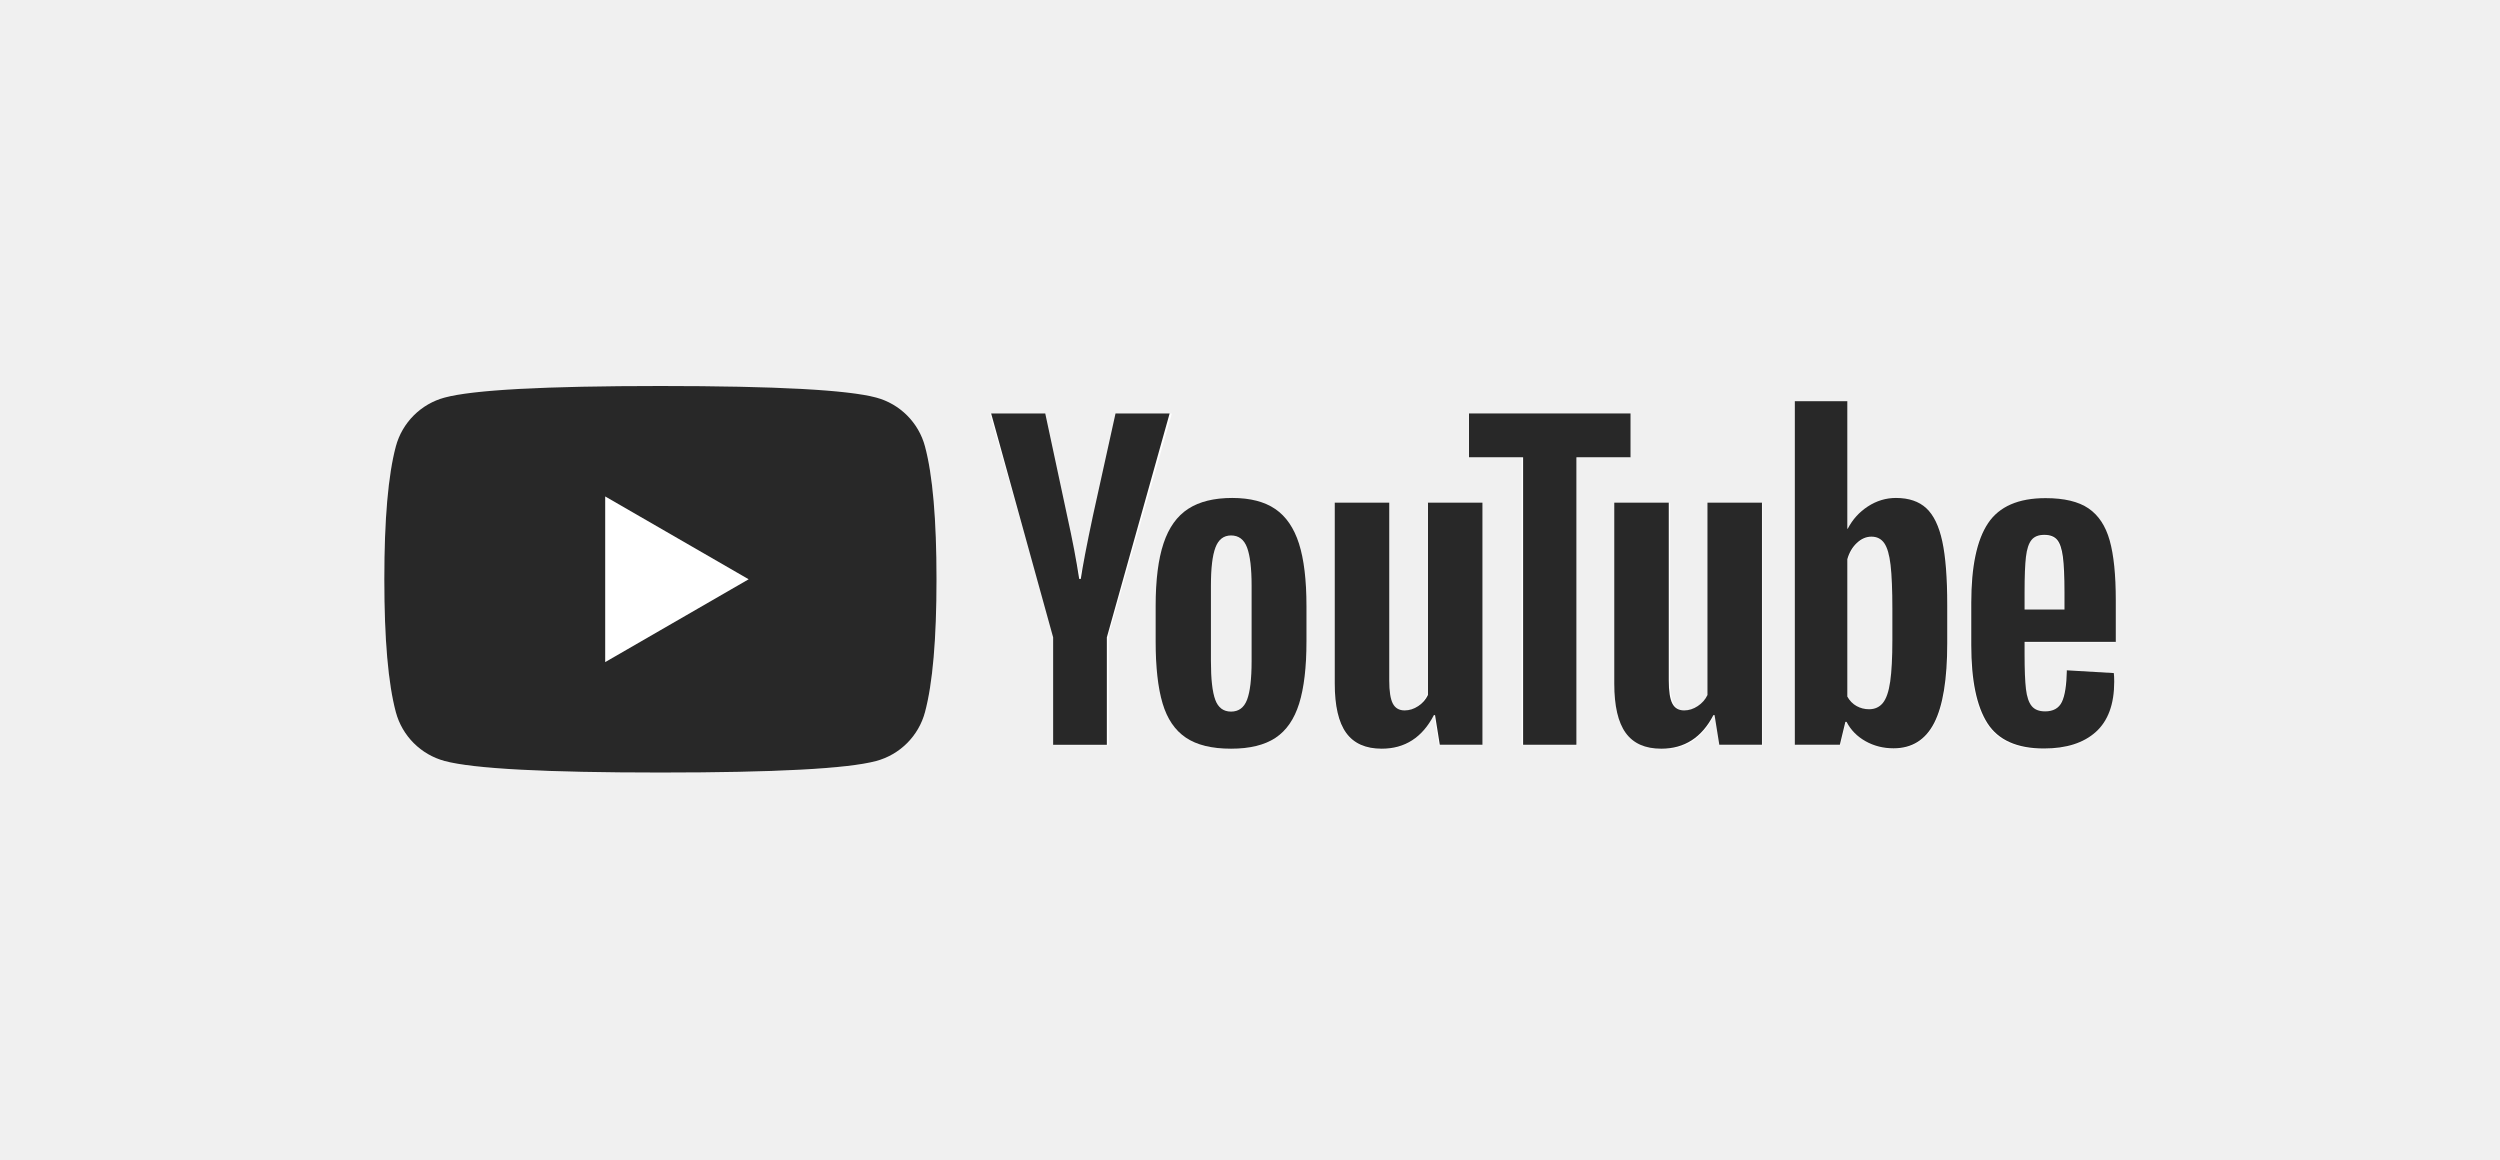
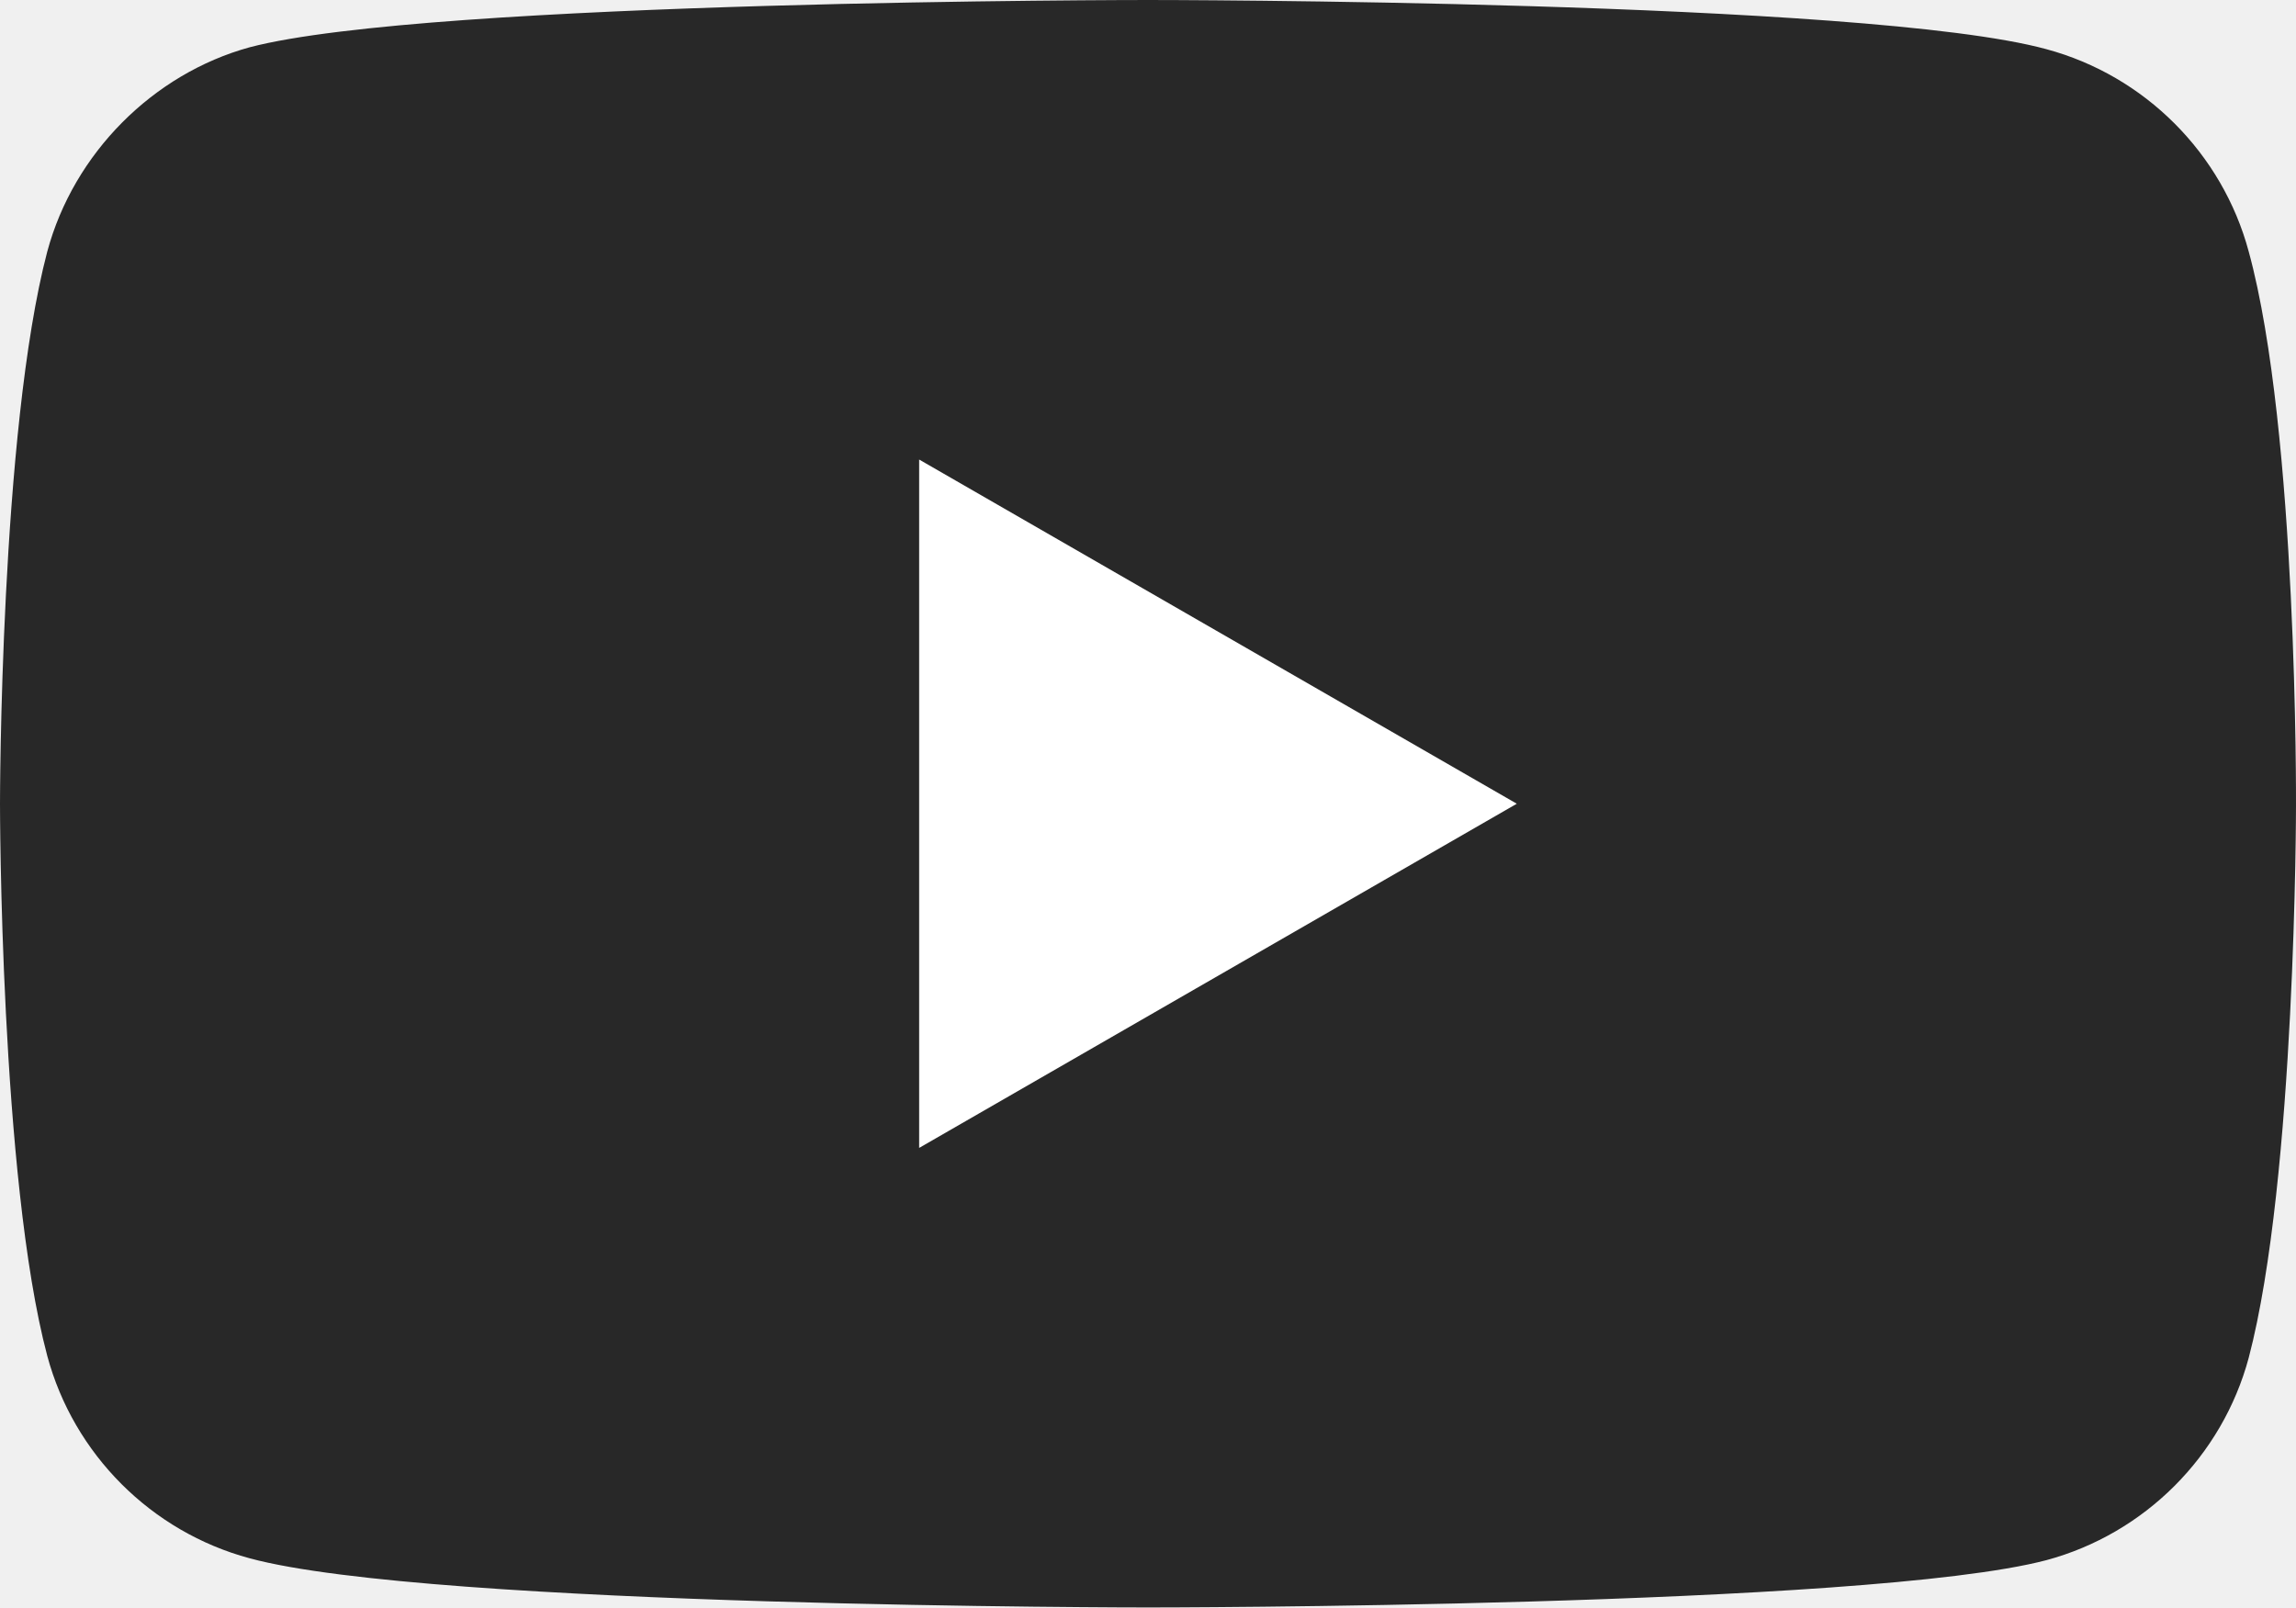
- <svg xmlns="http://www.w3.org/2000/svg" version="1.2" baseProfile="tiny-ps" viewBox="0 0 1650 765" width="1650" height="765">
-   <style>
- 		tspan { white-space:pre }
- 		.shp0 { fill: #ffffff } 
- 		.shp1 { fill: #282828 } 
- 	</style>
-   <g id="Layer 1">
-     <path id="&lt;Compound Path&gt;" fill-rule="evenodd" class="shp0" d="M618.1 382.32C618.1 421.86 615.56 451.1 610.49 470.04C606.3 485.73 593.95 498.07 578.27 502.27C559.32 507.34 511.85 509.88 435.88 509.88C359.9 509.88 312.43 507.34 293.49 502.27C277.81 498.07 265.46 485.73 261.26 470.04C256.19 451.1 253.65 421.86 253.65 382.32C253.65 342.79 256.19 313.55 261.26 294.6C265.46 278.92 277.81 266.57 293.49 262.38C312.43 257.3 359.9 254.76 435.88 254.76C511.85 254.76 559.32 257.3 578.27 262.38C593.95 266.57 606.3 278.92 610.49 294.6C615.56 313.55 618.1 342.79 618.1 382.32ZM494.11 382.32L399.43 327.65L399.43 436.99L494.11 382.32Z" />
-     <path id="&lt;Compound Path&gt;" class="shp0" d="M695.48 419.21L653.26 272.99L689.23 272.99L705.39 347.27L707.99 359.26C709.56 365.52 710.95 371.69 712.16 377.77L713.47 377.77L720.5 347.01L737.97 272.99L773.41 272.99L731.71 419.21L731.71 491.92L695.48 491.92L695.48 419.21Z" />
-     <path id="&lt;Compound Path&gt;" fill-rule="evenodd" class="shp0" d="M782.67 486.97C775.46 482.11 770.33 474.55 767.29 464.3C764.25 454.05 762.73 440.41 762.73 423.38L762.73 400.18C762.73 382.98 764.46 369.17 767.94 358.74C771.42 348.31 776.84 340.72 784.23 335.93C791.62 331.16 801.3 328.77 813.29 328.77C825.11 328.77 834.57 331.2 841.7 336.07C848.82 340.93 854.04 348.53 857.34 358.87C860.64 369.21 862.29 382.98 862.29 400.18L862.29 423.38C862.29 440.41 860.68 454.09 857.47 464.43C854.25 474.77 849.04 482.33 841.83 487.1C834.62 491.88 824.85 494.27 812.51 494.27C799.83 494.27 789.88 491.83 782.67 486.97ZM823.07 461.95C825.06 456.74 826.06 448.23 826.06 436.41L826.06 386.63C826.06 375.16 825.06 366.78 823.07 361.48C821.07 356.18 817.55 353.53 812.51 353.53C807.64 353.53 804.21 356.18 802.22 361.48C800.22 366.78 799.22 375.16 799.22 386.63L799.22 436.41C799.22 448.23 800.17 456.74 802.08 461.95C804 467.16 807.47 469.77 812.51 469.77C817.55 469.77 821.07 467.16 823.07 461.95Z" />
-     <path id="&lt;Compound Path&gt;" class="shp0" d="M977.75 332.05L977.75 491.82L949.6 491.82L946.47 472.27L945.69 472.27C938.39 487.04 927.27 494.42 912.33 494.42C901.55 494.42 893.6 490.99 888.48 484.13C883.35 477.26 880.79 466.36 880.79 451.42L880.79 332.05L916.76 332.05L916.76 449.33C916.76 456.28 917.54 461.32 919.1 464.45C920.67 467.58 923.28 469.14 926.92 469.14C930.05 469.14 932.96 468.14 935.66 466.14C938.35 464.15 940.39 461.5 941.78 458.19L941.78 332.05L977.75 332.05Z" />
-     <path id="&lt;Compound Path&gt;" class="shp0" d="M1075.74 302.33L1040.82 302.33L1040.82 491.82L1004.33 491.82L1004.33 302.33L969.41 302.33L969.41 273.14L1075.74 273.14L1075.74 302.33Z" />
-     <path id="&lt;Compound Path&gt;" class="shp0" d="M1163.25 332.05L1163.25 491.82L1135.1 491.82L1131.98 472.27L1131.2 472.27C1123.9 487.04 1112.78 494.42 1097.83 494.42C1087.06 494.42 1079.11 490.99 1073.99 484.13C1068.86 477.26 1066.3 466.36 1066.3 451.42L1066.3 332.05L1102.26 332.05L1102.26 449.33C1102.26 456.28 1103.05 461.32 1104.61 464.45C1106.18 467.58 1108.78 469.14 1112.43 469.14C1115.56 469.14 1118.46 468.14 1121.16 466.14C1123.85 464.15 1125.89 461.5 1127.28 458.19L1127.28 332.05L1163.25 332.05Z" />
-     <path id="&lt;Compound Path&gt;" fill-rule="evenodd" class="shp0" d="M1335.79 424.05L1335.79 432.13C1335.79 442.38 1336.09 450.07 1336.7 455.2C1337.31 460.32 1338.56 464.06 1340.48 466.4C1342.39 468.75 1345.34 469.92 1349.34 469.92C1354.72 469.92 1358.42 467.84 1360.42 463.67C1362.41 459.5 1363.5 452.55 1363.67 442.82L1394.69 444.64C1394.86 446.03 1394.95 447.94 1394.95 450.37C1394.95 465.15 1390.91 476.18 1382.83 483.47C1374.75 490.77 1363.33 494.42 1348.56 494.42C1330.84 494.42 1318.41 488.86 1311.29 477.74C1304.16 466.62 1300.6 449.42 1300.6 426.14L1300.6 398.25C1300.6 374.27 1304.29 356.77 1311.68 345.73C1319.06 334.7 1331.7 329.18 1349.6 329.18C1361.94 329.18 1371.4 331.44 1378.01 335.96C1384.61 340.48 1389.26 347.51 1391.95 357.07C1394.65 366.62 1395.99 379.83 1395.99 396.68L1395.99 424.05L1335.79 424.05ZM1340.35 356.81C1338.52 359.07 1337.31 362.76 1336.7 367.88C1336.09 373.01 1335.79 380.78 1335.79 391.21L1335.79 402.68L1362.11 402.68L1362.11 391.21C1362.11 380.96 1361.76 373.19 1361.07 367.88C1360.37 362.59 1359.12 358.85 1357.29 356.68C1355.46 354.51 1352.64 353.42 1348.82 353.42C1344.99 353.42 1342.17 354.55 1340.35 356.81Z" />
-     <path id="&lt;Compound Path&gt;" fill-rule="evenodd" class="shp0" d="M1285.49 399.55L1285.49 424.83C1285.49 448.64 1282.62 466.14 1276.89 477.35C1271.15 488.56 1262.2 494.16 1250.04 494.16C1243.27 494.16 1237.09 492.6 1231.54 489.47C1225.97 486.34 1221.8 482.09 1219.02 476.7L1218.24 476.7L1214.59 491.82L1185.67 491.82L1185.67 265.06L1219.55 265.06L1219.54 349.25L1219.81 349.25C1222.94 343.17 1227.37 338.26 1233.1 334.52C1238.83 330.79 1245 328.92 1251.61 328.92C1260.12 328.92 1266.81 331.18 1271.67 335.7C1276.54 340.22 1280.05 347.51 1282.23 357.59C1284.4 367.67 1285.49 381.66 1285.49 399.55ZM1249.26 402.16C1249.26 389.65 1248.87 380 1248.09 373.23C1247.3 366.45 1245.91 361.63 1243.92 358.76C1241.92 355.89 1239.09 354.46 1235.45 354.46C1231.97 354.46 1228.76 355.85 1225.8 358.63C1222.85 361.41 1220.76 364.98 1219.55 369.32L1219.55 460.02C1221.11 462.8 1223.15 464.88 1225.67 466.27C1228.19 467.67 1230.92 468.36 1233.88 468.36C1237.7 468.36 1240.74 466.97 1243.01 464.19C1245.26 461.41 1246.87 456.72 1247.83 450.11C1248.78 443.51 1249.26 434.39 1249.26 422.75L1249.26 402.16Z" />
-     <g id="&lt;Group&gt;">
-       <g id="&lt;Group&gt;">
-         <path id="&lt;Compound Path&gt;" fill-rule="evenodd" class="shp1" d="M782.66 486.85C775.44 481.99 770.32 474.43 767.28 464.18C764.24 453.93 762.72 440.29 762.72 423.26L762.72 400.07C762.72 382.86 764.45 369.05 767.93 358.63C771.4 348.2 776.83 340.6 784.22 335.82C791.6 331.04 801.29 328.65 813.28 328.65C825.09 328.65 834.56 331.09 841.69 335.95C848.81 340.82 854.02 348.42 857.33 358.76C860.62 369.1 862.28 382.86 862.28 400.07L862.28 423.26C862.28 440.29 860.67 453.98 857.46 464.31C854.24 474.65 849.03 482.21 841.82 486.99C834.61 491.76 824.83 494.15 812.5 494.15C799.81 494.15 789.86 491.72 782.66 486.85ZM823.05 461.83C825.05 456.62 826.05 448.11 826.05 436.29L826.05 386.51C826.05 375.04 825.05 366.66 823.05 361.36C821.05 356.06 817.53 353.41 812.5 353.41C807.63 353.41 804.2 356.06 802.2 361.36C800.2 366.66 799.21 375.04 799.21 386.51L799.21 436.29C799.21 448.11 800.16 456.62 802.07 461.83C803.98 467.05 807.46 469.65 812.5 469.65C817.53 469.65 821.05 467.05 823.05 461.83Z" />
-         <path id="&lt;Compound Path&gt;" fill-rule="evenodd" class="shp1" d="M1336.22 423.64L1336.22 431.72C1336.22 441.97 1336.52 449.66 1337.13 454.79C1337.74 459.91 1338.99 463.65 1340.91 465.99C1342.82 468.34 1345.77 469.51 1349.77 469.51C1355.15 469.51 1358.85 467.43 1360.85 463.26C1362.84 459.09 1363.93 452.14 1364.1 442.41L1395.12 444.23C1395.29 445.62 1395.38 447.53 1395.38 449.97C1395.38 464.74 1391.34 475.77 1383.26 483.07C1375.18 490.36 1363.76 494.01 1348.99 494.01C1331.27 494.01 1318.84 488.45 1311.72 477.33C1304.59 466.21 1301.03 449.01 1301.03 425.73L1301.03 397.84C1301.03 373.86 1304.72 356.36 1312.11 345.32C1319.49 334.29 1332.13 328.77 1350.03 328.77C1362.37 328.77 1371.83 331.03 1378.44 335.55C1385.04 340.07 1389.69 347.1 1392.38 356.66C1395.08 366.22 1396.42 379.42 1396.42 396.27L1396.42 423.64L1336.22 423.64ZM1340.78 356.4C1338.96 358.66 1337.74 362.35 1337.13 367.47C1336.52 372.6 1336.22 380.38 1336.22 390.8L1336.22 402.27L1362.54 402.27L1362.54 390.8C1362.54 380.55 1362.19 372.78 1361.5 367.47C1360.8 362.18 1359.55 358.44 1357.72 356.27C1355.89 354.1 1353.07 353.01 1349.25 353.01C1345.42 353.01 1342.6 354.14 1340.78 356.4Z" />
-         <path id="&lt;Compound Path&gt;" class="shp1" d="M695.07 420.65L654.15 272.87L689.86 272.87L704.19 339.85C707.84 356.36 710.54 370.44 712.27 382.08L713.32 382.08C714.53 373.74 717.23 359.75 721.4 340.11L736.25 272.87L771.96 272.87L730.52 420.65L730.52 491.55L695.07 491.55L695.07 420.65Z" />
-         <path id="&lt;Compound Path&gt;" class="shp1" d="M978.41 331.78L978.41 491.54L950.26 491.54L947.13 472L946.35 472C938.7 486.77 927.23 494.15 911.95 494.15C901.35 494.15 893.53 490.68 888.49 483.73C883.45 476.78 880.93 465.92 880.93 451.15L880.93 331.78L916.9 331.78L916.9 449.06C916.9 456.19 917.68 461.27 919.24 464.31C920.81 467.35 923.41 468.87 927.06 468.87C930.19 468.87 933.19 467.92 936.05 466C938.92 464.09 941.05 461.66 942.44 458.71L942.44 331.78L978.41 331.78Z" />
-         <path id="&lt;Compound Path&gt;" class="shp1" d="M1162.9 331.78L1162.9 491.54L1134.75 491.54L1131.62 472L1130.84 472C1123.19 486.77 1111.72 494.15 1096.43 494.15C1085.83 494.15 1078.01 490.68 1072.98 483.73C1067.94 476.78 1065.42 465.92 1065.42 451.15L1065.42 331.78L1101.39 331.78L1101.39 449.06C1101.39 456.19 1102.17 461.27 1103.73 464.31C1105.3 467.35 1107.9 468.87 1111.55 468.87C1114.68 468.87 1117.68 467.92 1120.54 466C1123.41 464.09 1125.54 461.66 1126.93 458.71L1126.93 331.78L1162.9 331.78Z" />
-         <path id="&lt;Compound Path&gt;" class="shp1" d="M1076.14 301.81L1040.44 301.81L1040.44 491.54L1005.25 491.54L1005.25 301.81L969.54 301.81L969.54 272.88L1076.14 272.88L1076.14 301.81Z" />
-         <path id="&lt;Compound Path&gt;" fill-rule="evenodd" class="shp1" d="M1285.19 399.28L1285.19 424.56C1285.19 448.37 1282.32 465.87 1276.59 477.08C1270.85 488.29 1261.9 493.89 1249.74 493.89C1242.97 493.89 1236.8 492.33 1231.24 489.2C1225.68 486.07 1221.51 481.81 1218.73 476.43L1217.95 476.43L1214.3 491.54L1184.59 491.54L1184.59 264.79L1219.25 264.79L1219.25 348.98L1219.51 348.98C1222.64 342.9 1227.07 337.99 1232.8 334.25C1238.54 330.52 1244.7 328.65 1251.31 328.65C1259.82 328.65 1266.51 330.91 1271.38 335.43C1276.24 339.95 1279.76 347.24 1281.93 357.32C1284.1 367.4 1285.19 381.39 1285.19 399.28ZM1248.96 401.9C1248.96 389.39 1248.57 379.74 1247.79 372.97C1247.01 366.19 1245.61 361.37 1243.62 358.5C1241.62 355.64 1238.8 354.2 1235.15 354.2C1231.67 354.2 1228.46 355.59 1225.51 358.37C1222.55 361.15 1220.46 364.72 1219.25 369.06L1219.25 459.76C1220.81 462.54 1222.85 464.62 1225.38 466.01C1227.89 467.4 1230.63 468.1 1233.59 468.1C1237.4 468.1 1240.45 466.71 1242.71 463.93C1244.96 461.15 1246.57 456.46 1247.53 449.85C1248.48 443.25 1248.96 434.13 1248.96 422.49L1248.96 401.9Z" />
-       </g>
-     </g>
-     <g id="&lt;Group&gt;">
-       <path id="&lt;Compound Path&gt;" class="shp1" d="M618.1 382.32C618.1 421.86 615.56 451.1 610.49 470.04C606.3 485.73 593.95 498.07 578.27 502.27C559.32 507.34 511.85 509.88 435.88 509.88C359.9 509.88 312.43 507.34 293.49 502.27C277.81 498.07 265.46 485.73 261.26 470.04C256.19 451.1 253.65 421.86 253.65 382.32C253.65 342.79 256.19 313.55 261.26 294.6C265.46 278.92 277.81 266.57 293.49 262.38C312.43 257.3 359.9 254.76 435.88 254.76C511.85 254.76 559.32 257.3 578.27 262.38C593.95 266.57 606.3 278.92 610.49 294.6C615.56 313.55 618.1 342.79 618.1 382.32Z" />
-       <path id="&lt;Path&gt;" class="shp0" d="M399.43 436.99L399.43 327.65L494.11 382.32L399.43 436.99Z" />
-     </g>
+ <svg xmlns="http://www.w3.org/2000/svg" version="1.1" id="Layer_1" x="0px" y="0px" viewBox="0 0 71.412 50" xml:space="preserve" width="71.412" height="50">
+   <defs id="defs31" />
+   <style type="text/css" id="style3">
+ 	.st0{fill:#FF0000;}
+ 	.st1{fill:#FFFFFF;}
+ 	.st2{fill:#282828;}
+ </style>
+   <g id="g5" transform="scale(0.5882353,0.5882353)">
+     <path class="st0" d="M 118.9,13.3 C 117.5,8.1 113.4,4 108.2,2.6 98.7,0 60.7,0 60.7,0 60.7,0 22.7,0 13.2,2.5 8.1,3.9 3.9,8.1 2.5,13.3 0,22.8 0,42.5 0,42.5 0,42.5 0,62.3 2.5,71.7 3.9,76.9 8,81 13.2,82.4 22.8,85 60.7,85 60.7,85 c 0,0 38,0 47.5,-2.5 5.2,-1.4 9.3,-5.5 10.7,-10.7 2.5,-9.5 2.5,-29.2 2.5,-29.2 0,0 0.1,-19.8 -2.5,-29.3 z" id="path7" style="fill:#282828;fill-opacity:1" />
+     <polygon class="st1" points="80.2,42.5 48.6,24.3 48.6,60.7 " id="polygon9" style="fill:#ffffff" />
  </g>
</svg>
